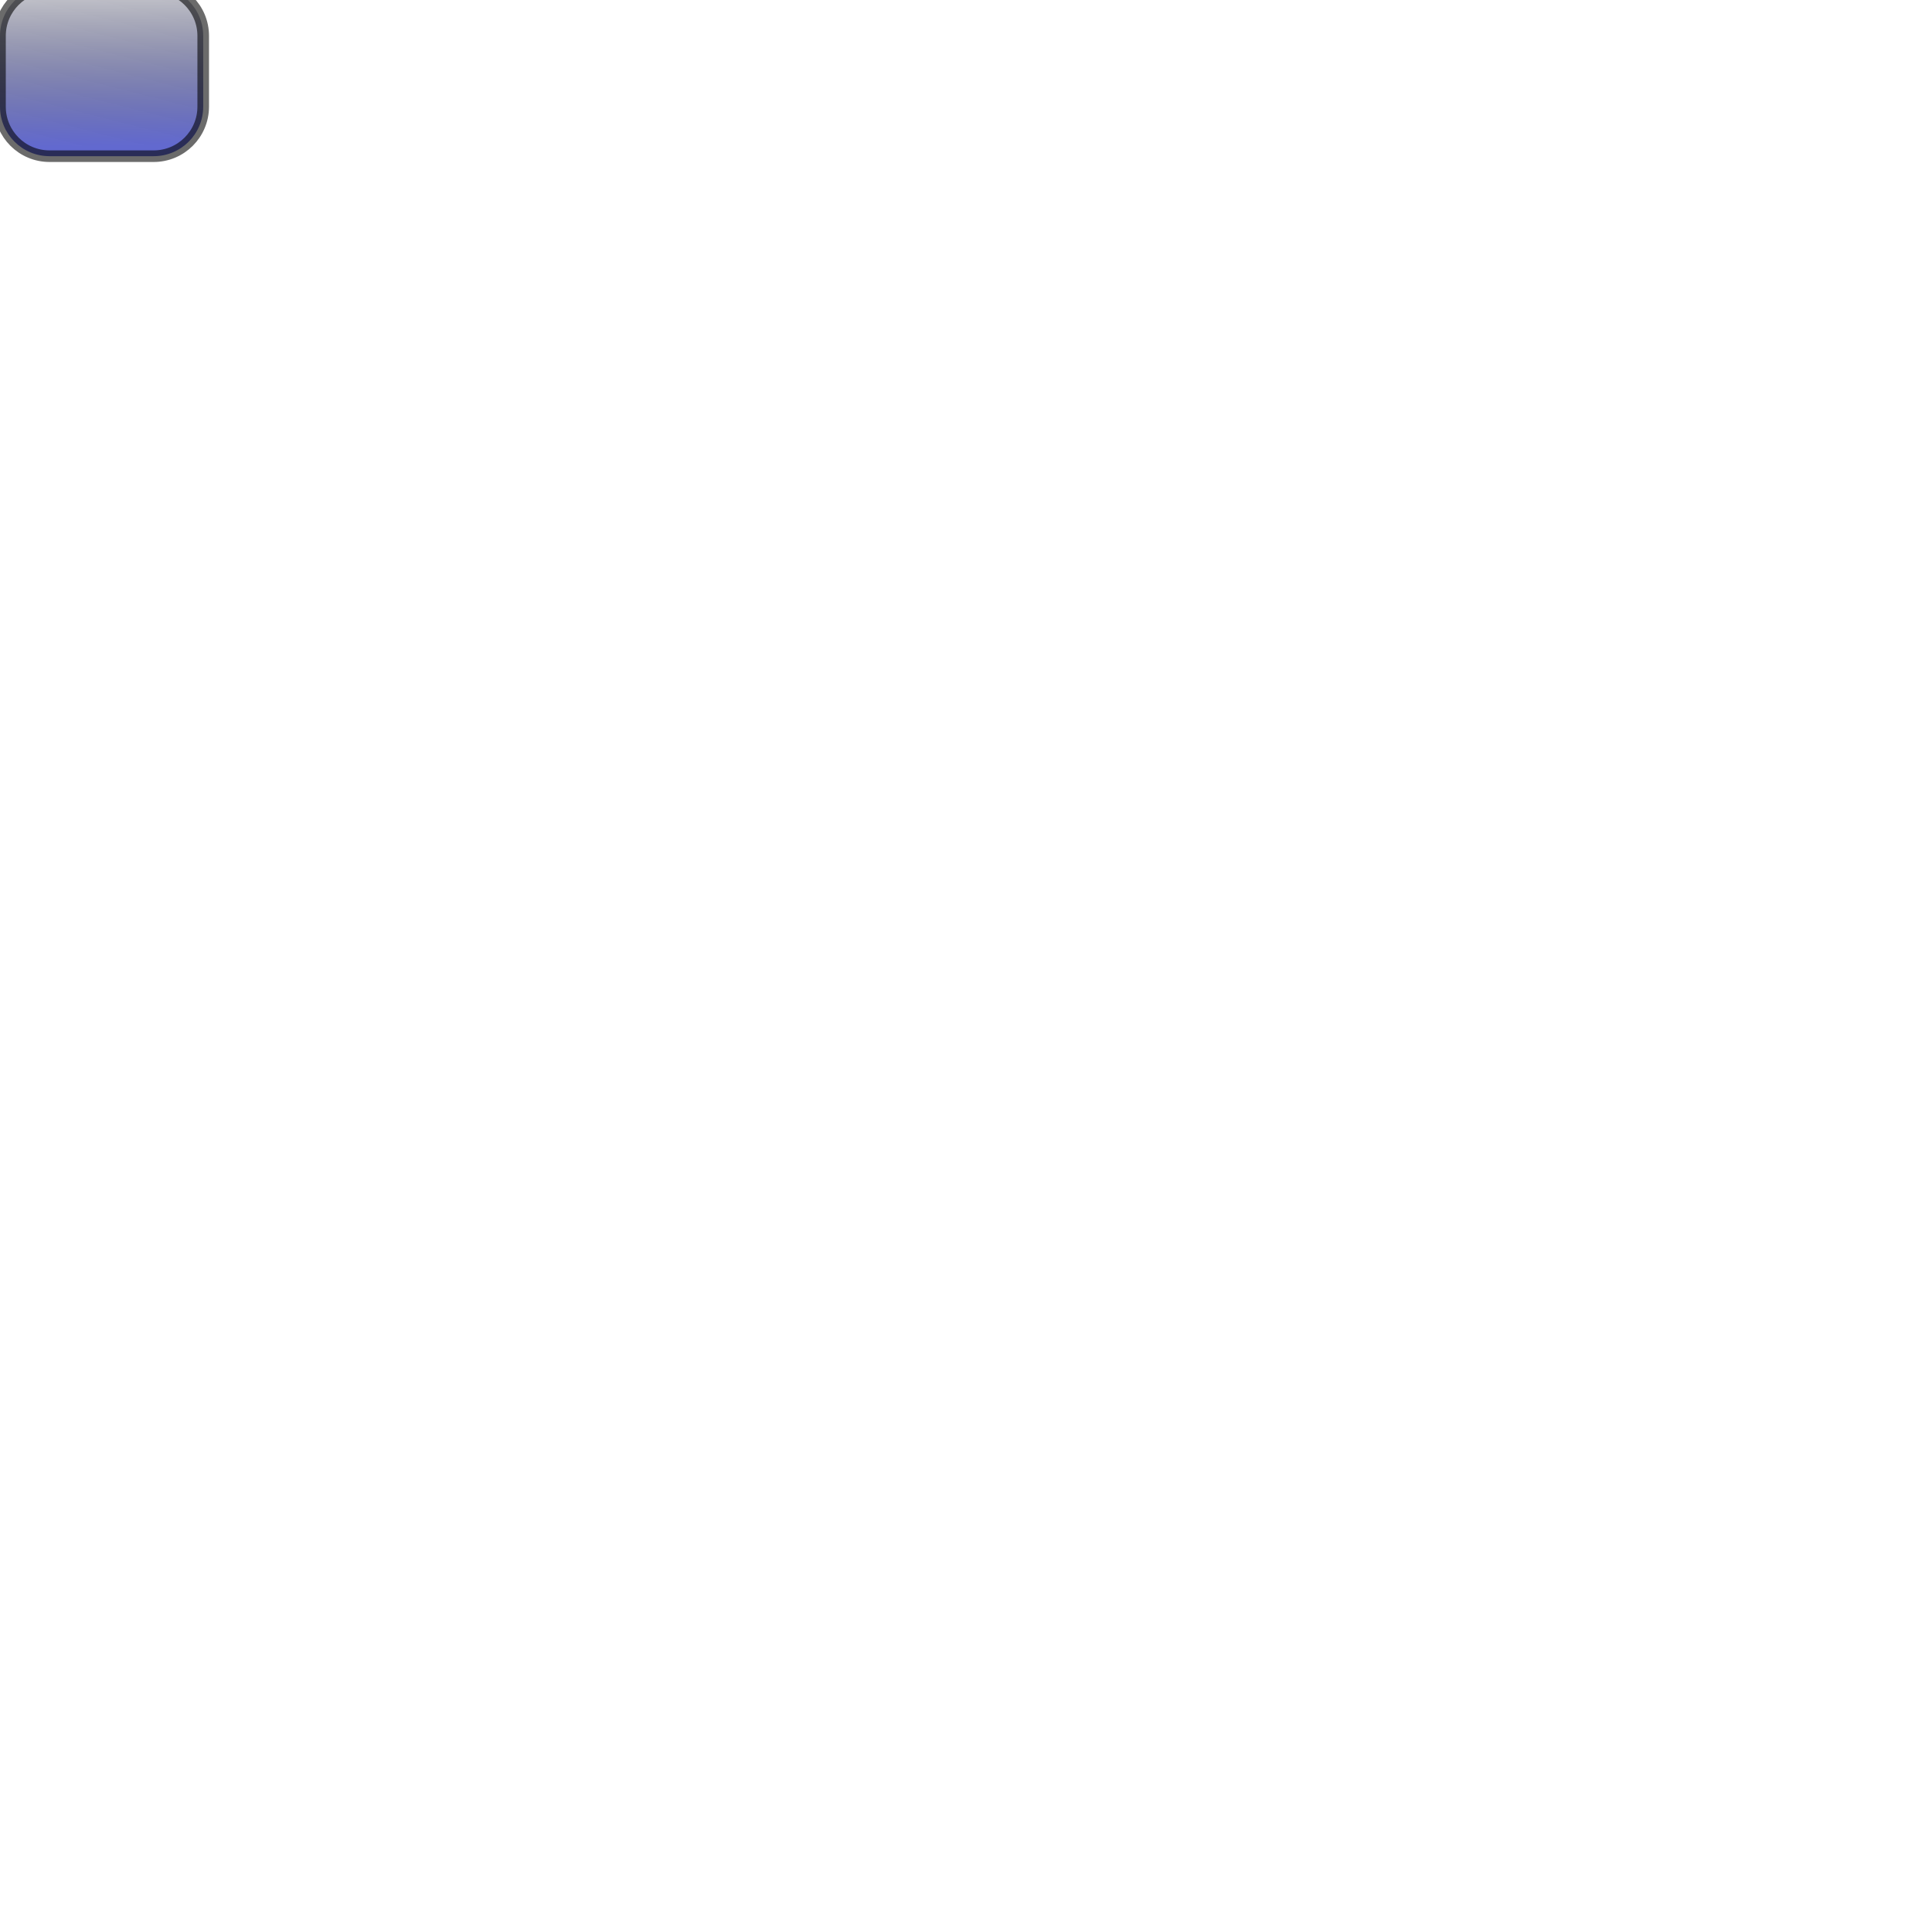
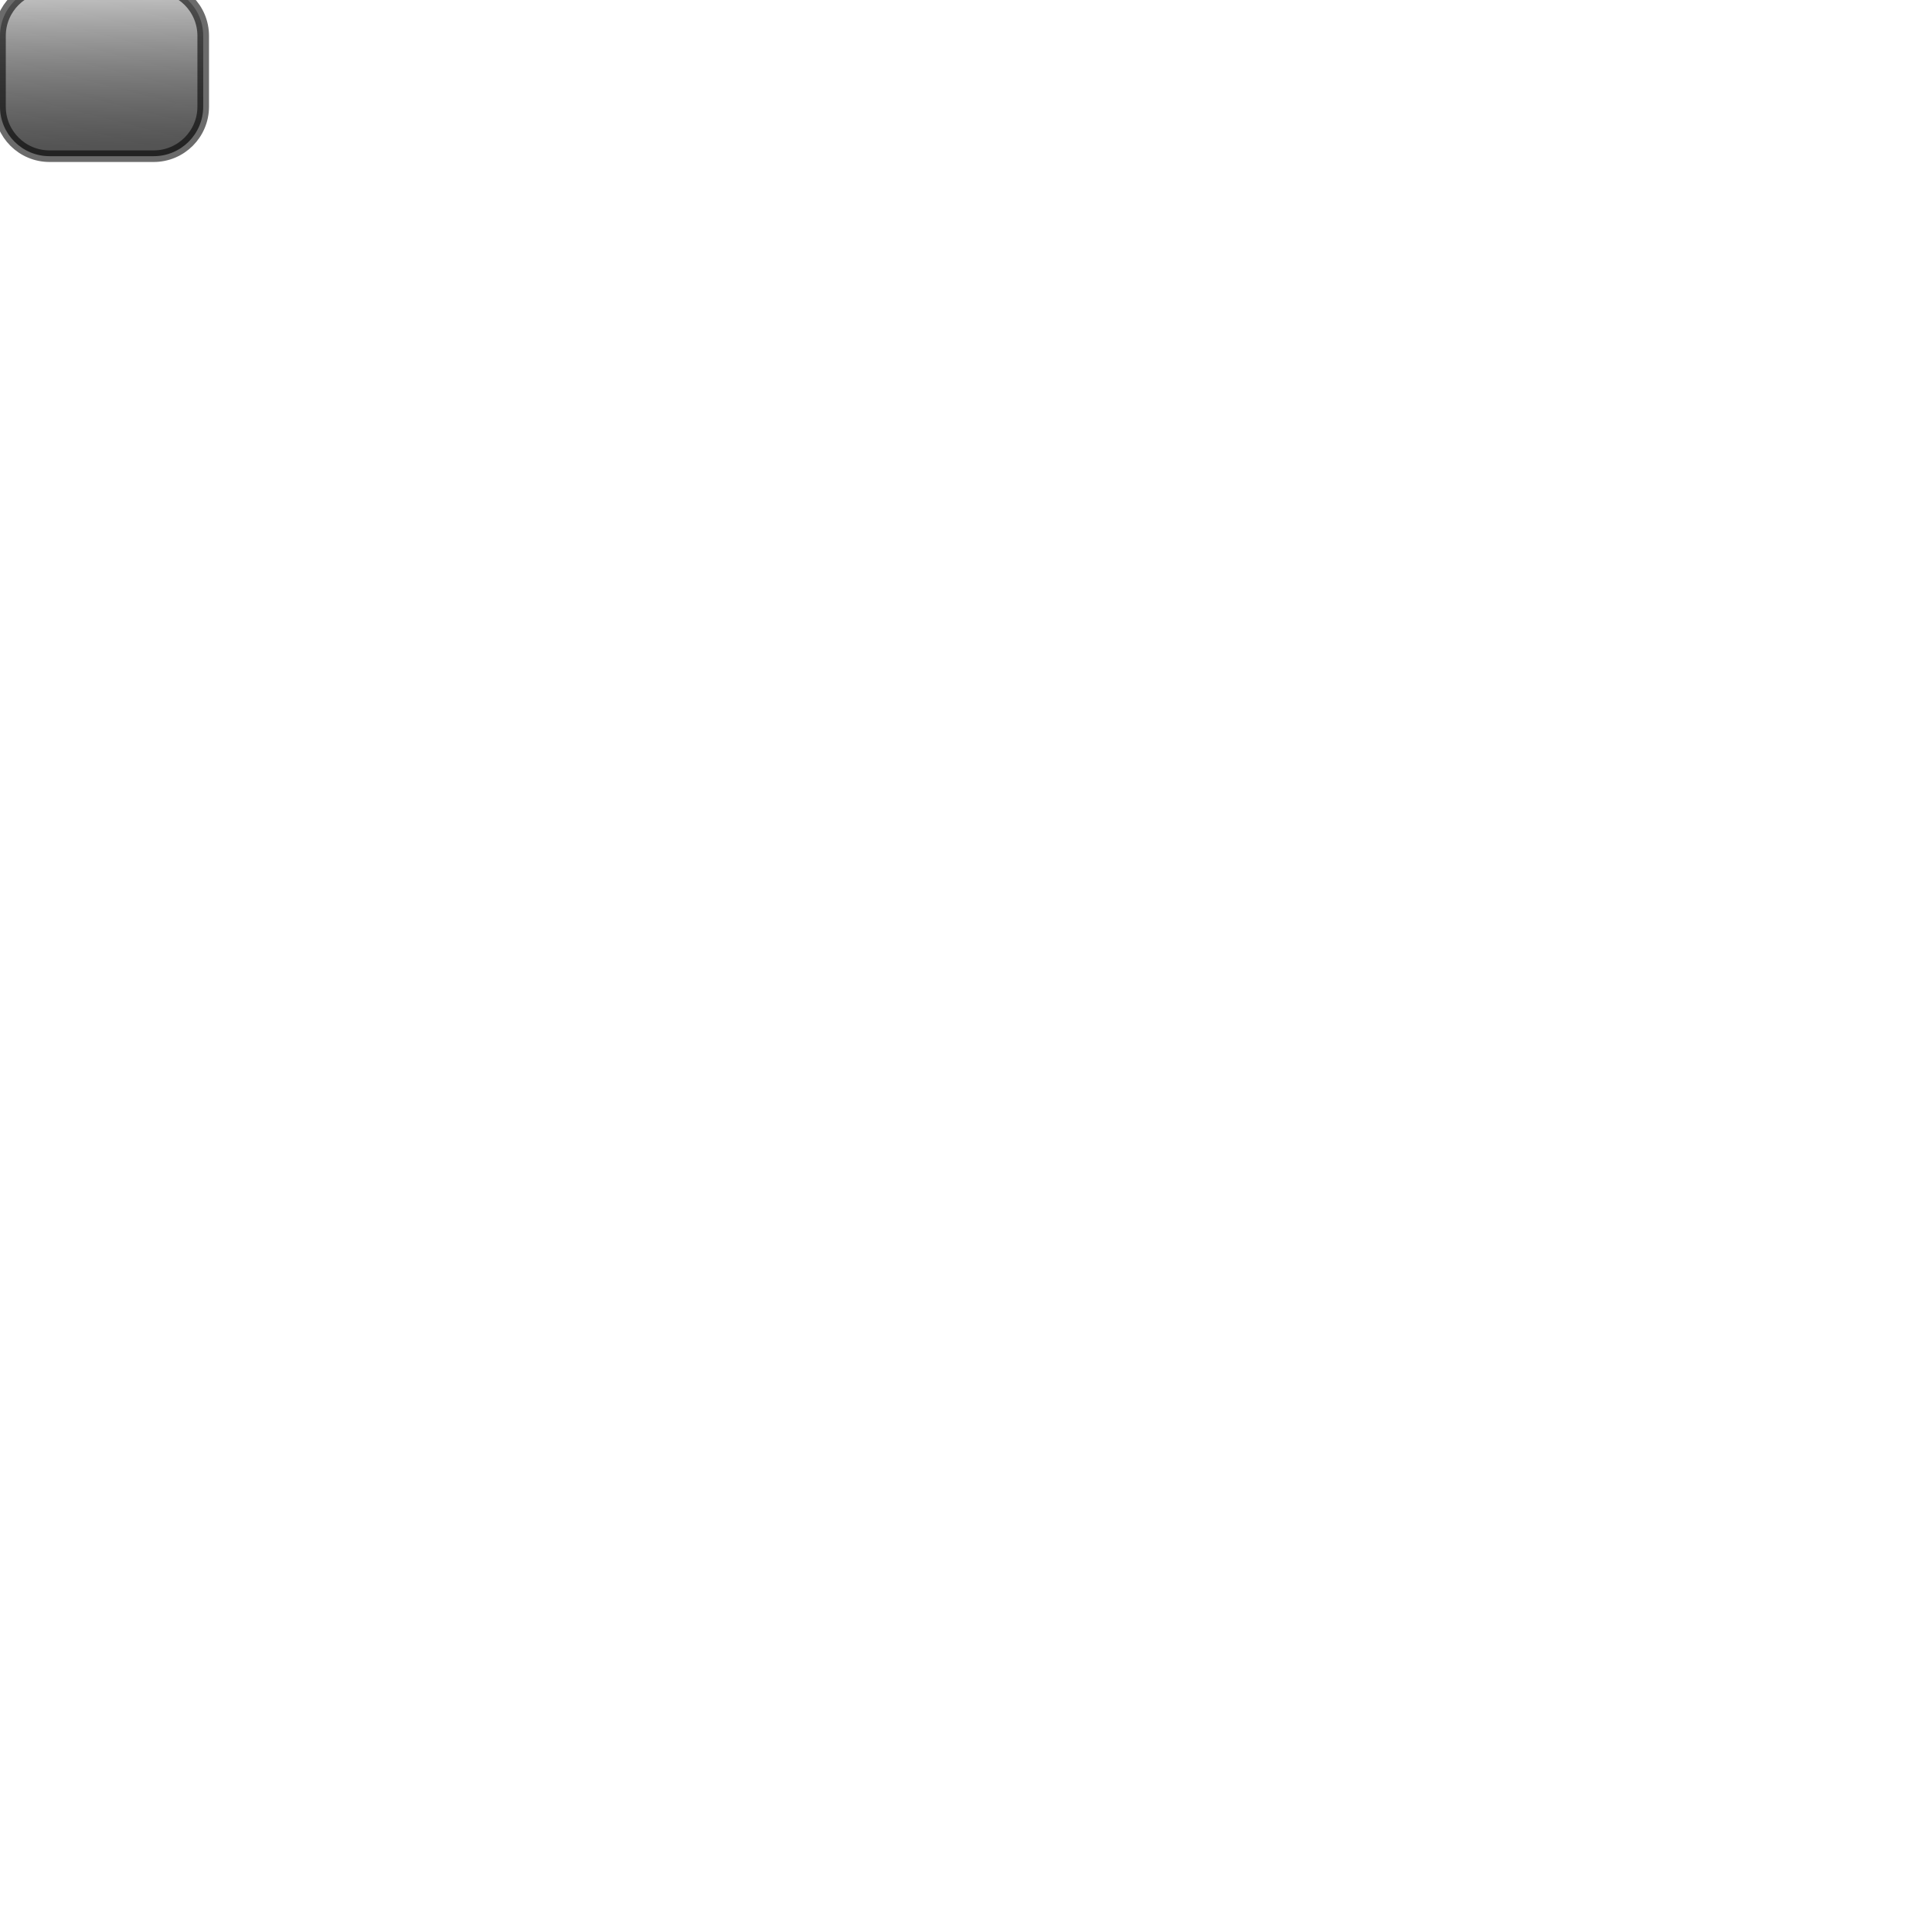
<svg xmlns="http://www.w3.org/2000/svg" xmlns:xlink="http://www.w3.org/1999/xlink" width="100" height="100" id="svg2" version="1.0">
  <defs id="defs4">
    <linearGradient id="linearGradient7053">
-       <stop style="stop-color:#6269cf;stop-opacity:1;" offset="0" id="stop7055" />
+       <stop style="stop-color:#545454;stop-opacity:1;" offset="0" id="stop7055" />
      <stop style="stop-color:#000000;stop-opacity:0;" offset="1" id="stop7057" />
    </linearGradient>
    <linearGradient id="linearGradient2772">
      <stop style="stop-color:#00dcff;stop-opacity:0.694;" offset="0" id="stop2774" />
      <stop style="stop-color:#4b8cb7;stop-opacity:0;" offset="1" id="stop2776" />
    </linearGradient>
    <linearGradient id="linearGradient3655">
      <stop style="stop-color:#48acd1;stop-opacity:1;" offset="0" id="stop3657" />
      <stop style="stop-color:black;stop-opacity:0;" offset="1" id="stop3659" />
    </linearGradient>
    <linearGradient id="linearGradient2202">
      <stop style="stop-color:#cfd3d3;stop-opacity:1;" offset="0" id="stop2204" />
      <stop style="stop-color:#f7fcf9;stop-opacity:1;" offset="1" id="stop2206" />
    </linearGradient>
    <linearGradient xlink:href="#linearGradient3655" id="linearGradient3661" x1="1.471" y1="0" x2="1.471" y2="2.846" gradientUnits="userSpaceOnUse" />
    <linearGradient xlink:href="#linearGradient7053" id="linearGradient7059" x1="5.392" y1="7.546" x2="5.259" y2="-3.149" gradientUnits="userSpaceOnUse" />
  </defs>
  <g id="layer1">
    <rect style="opacity:1;fill:url(#linearGradient7059);fill-opacity:1.0;fill-rule:nonzero;stroke:#000000;stroke-width:0.6;stroke-linecap:butt;stroke-linejoin:miter;stroke-miterlimit:4;stroke-dasharray:none;stroke-opacity:0.582" id="rect1887" width="10.518" height="8.791" x="-1.4067523e-16" y="-0.707" ry="2.563" rx="2.563" />
  </g>
</svg>
